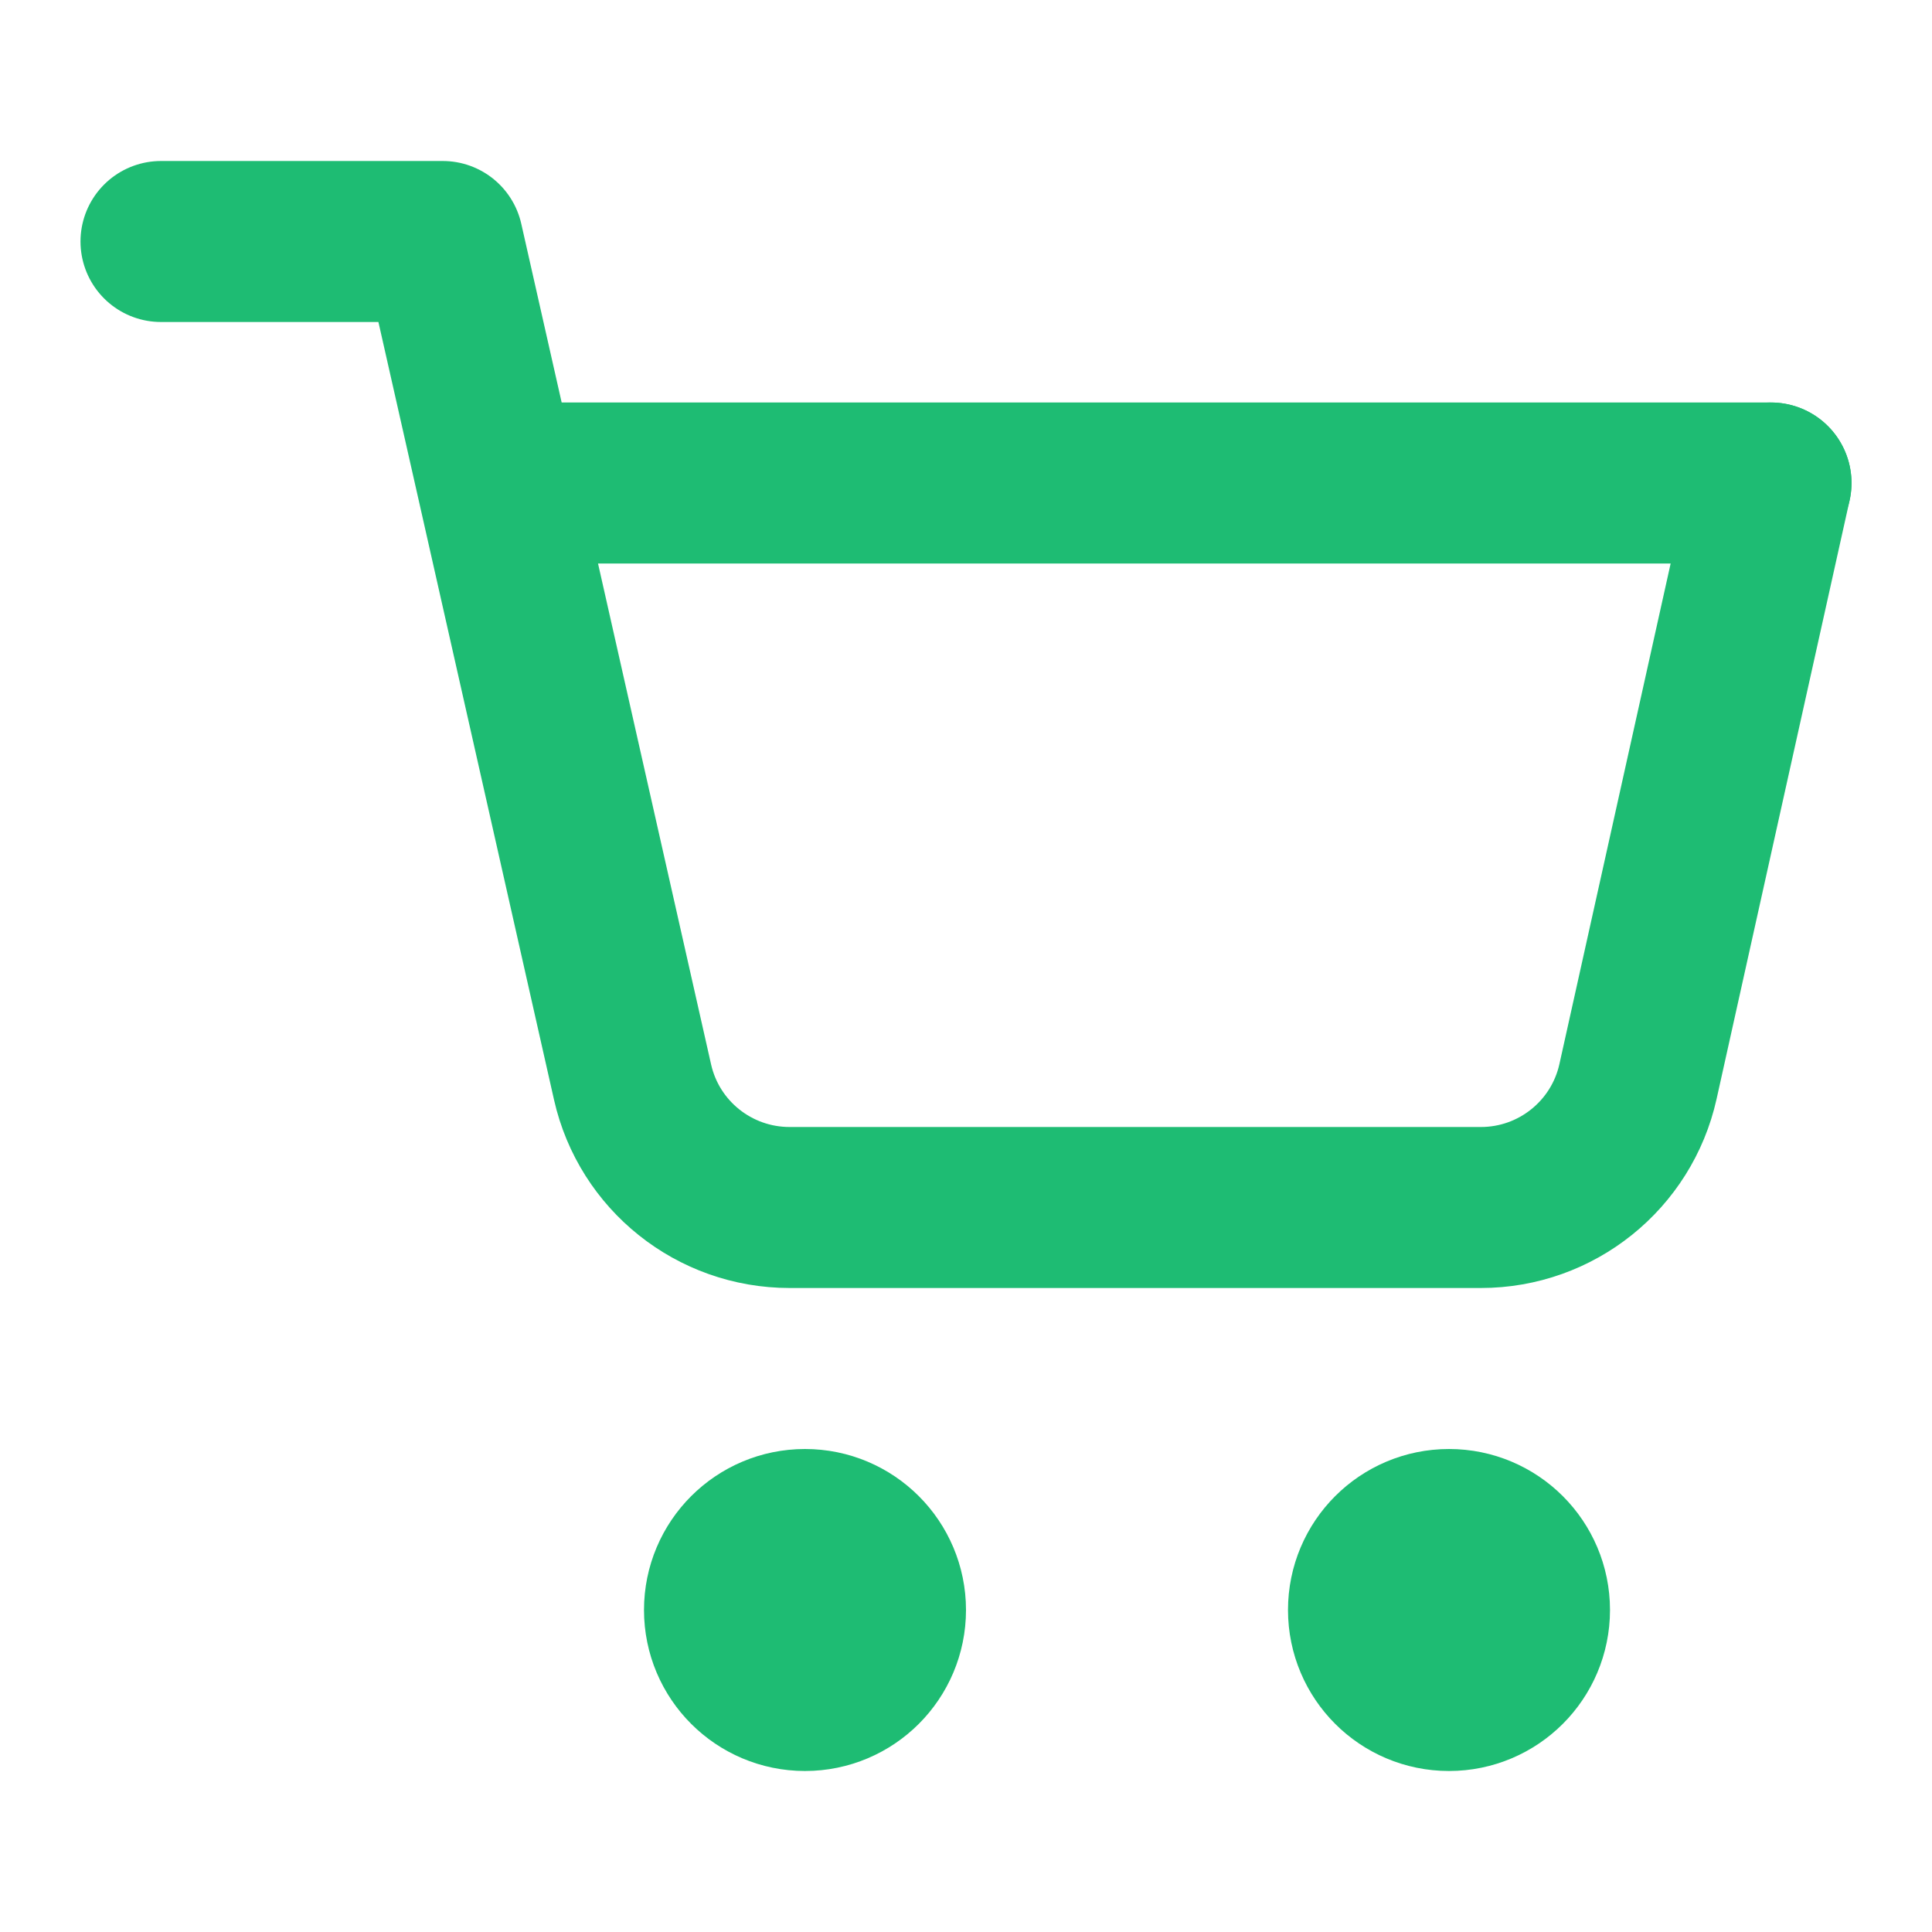
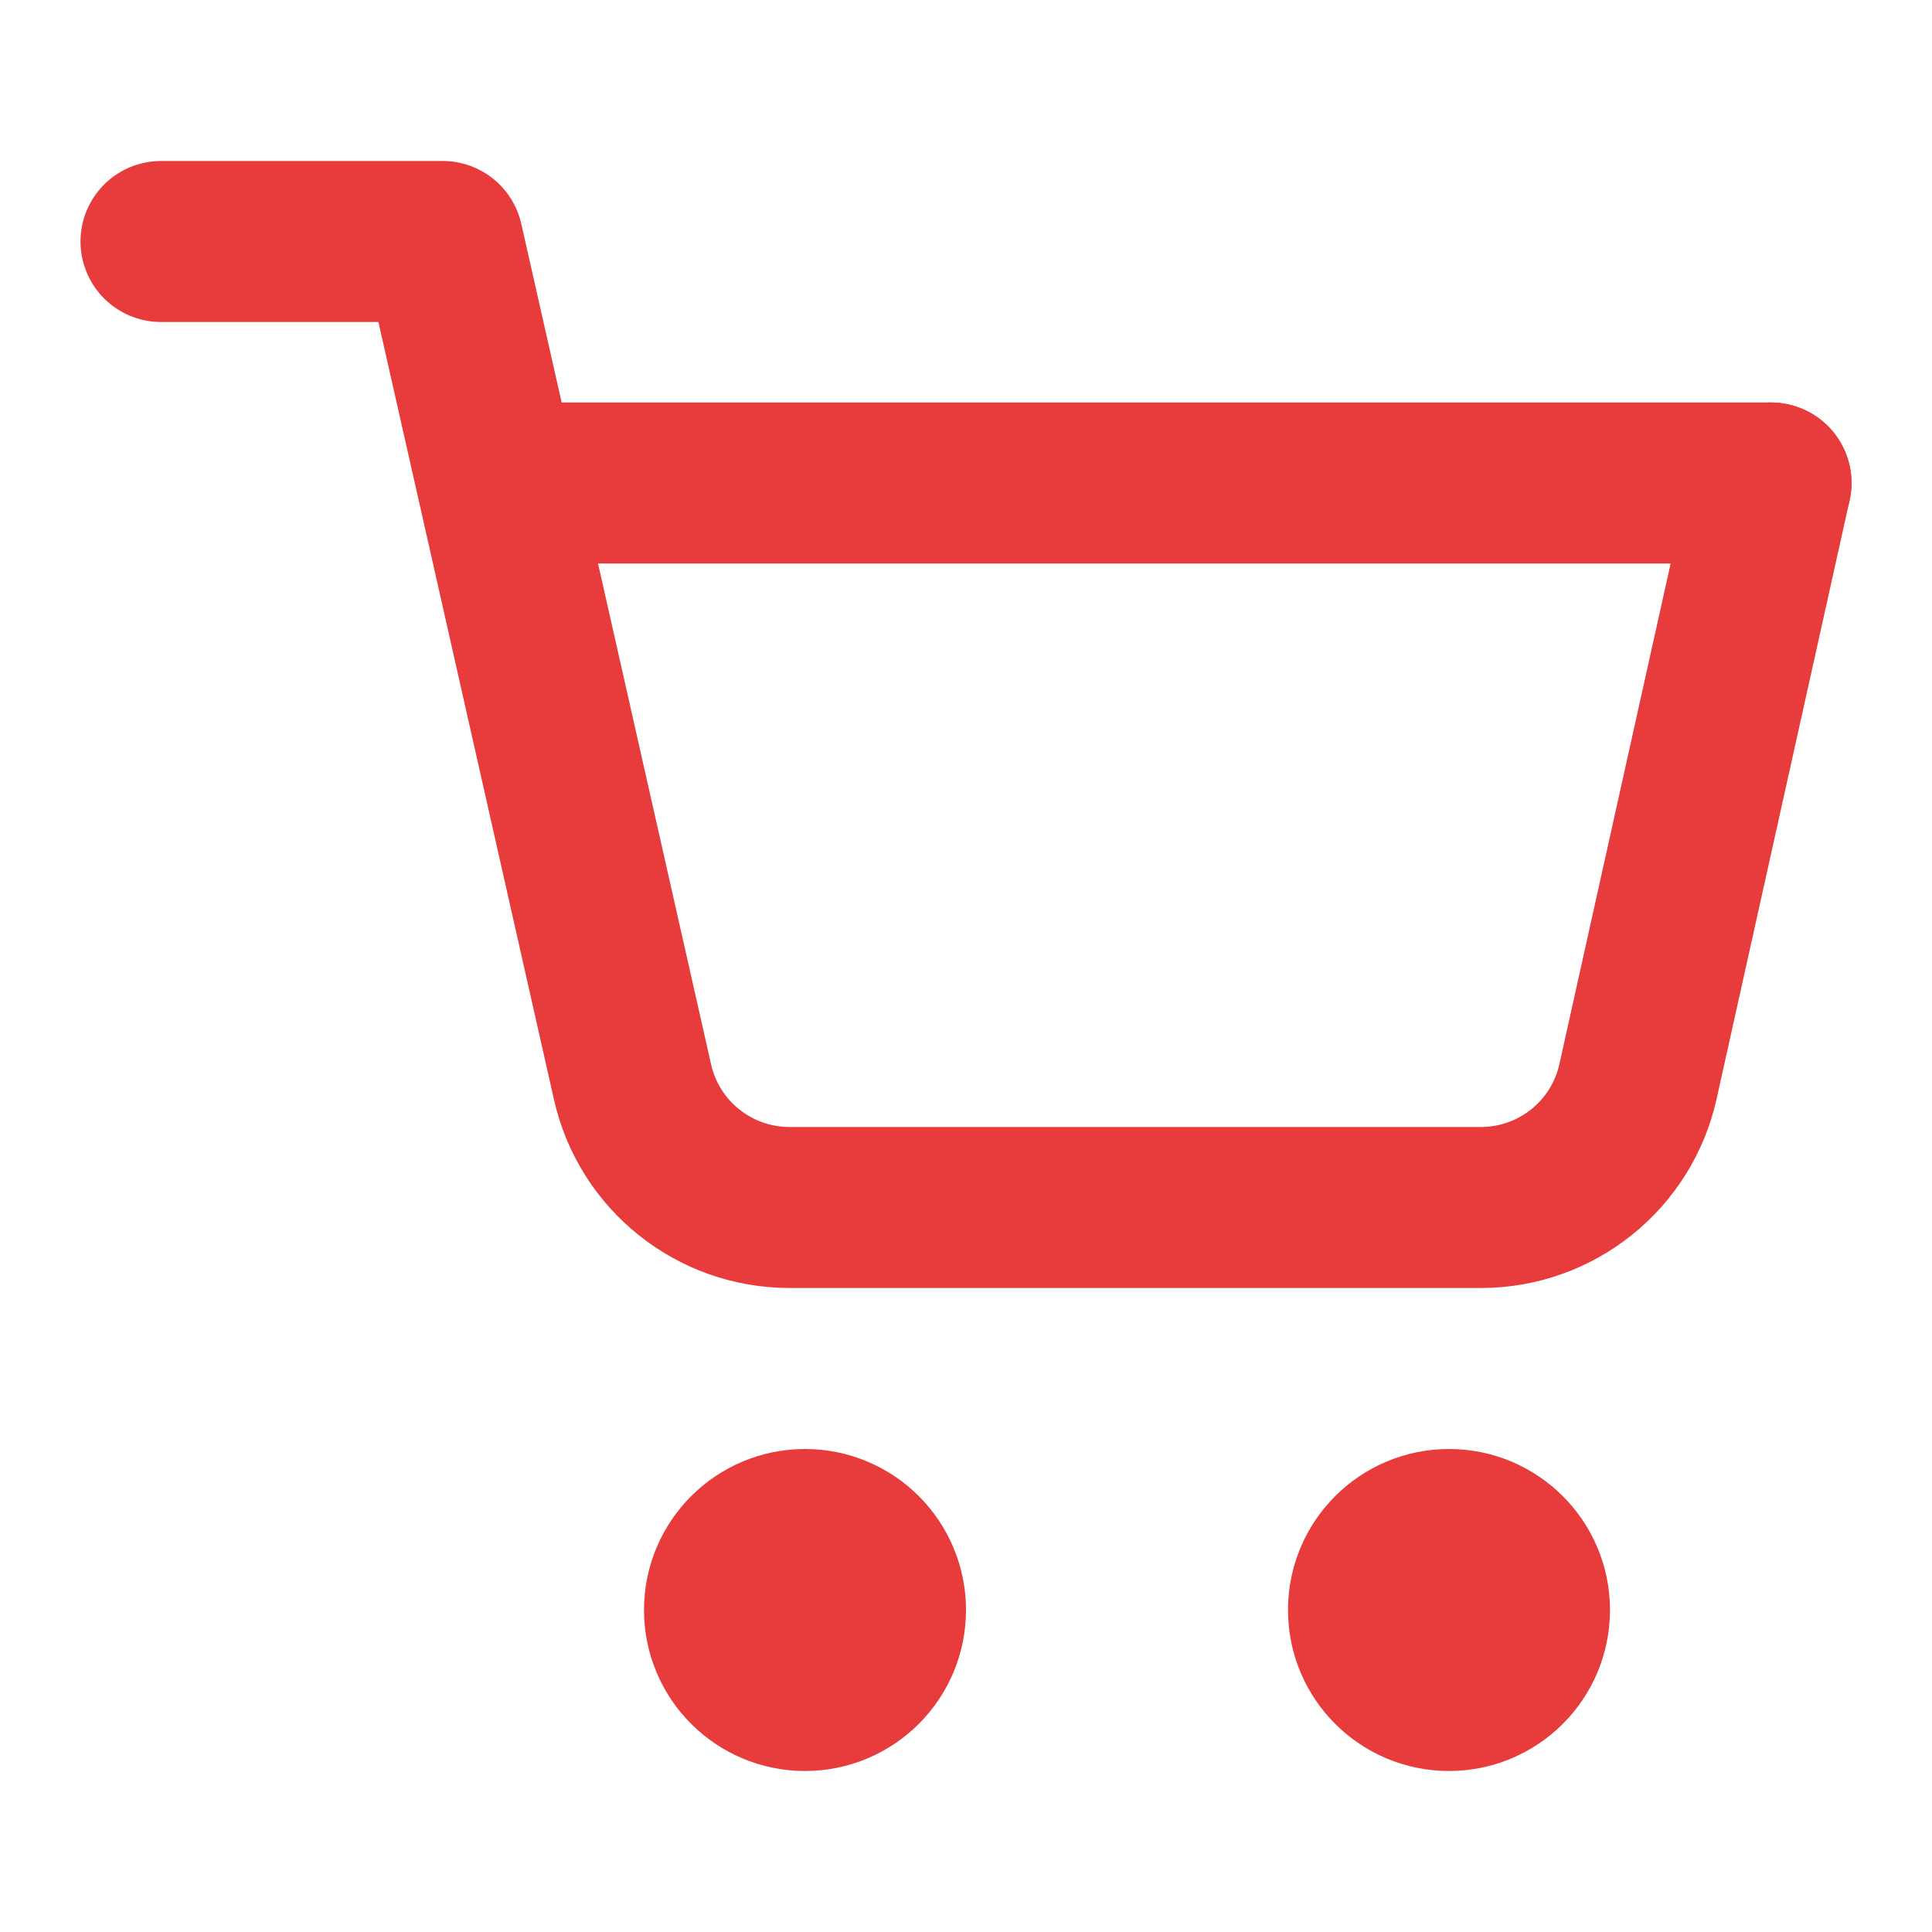
<svg xmlns="http://www.w3.org/2000/svg" width="24px" height="24px" viewBox="0 0 24 24" fill="none">
-   <circle cx="10" cy="20" r="1" stroke="#1ebc73" stroke-width="2" stroke-linecap="round" stroke-linejoin="round" />
-   <circle cx="18" cy="20" r="1" stroke="#1ebc73" stroke-width="2" stroke-linecap="round" stroke-linejoin="round" />
-   <path d="M2 3H5.5C5.5 3 5.913 4.828 6.178 6C6.706 8.341 7.432 11.556 7.858 13.443C8.064 14.354 8.874 15 9.809 15H18.396C19.333 15 20.145 14.349 20.348 13.434L22 6" stroke="#1ebc73" stroke-width="2" stroke-linecap="round" stroke-linejoin="round" />
-   <path d="M22 6H6.5" stroke="#1ebc73" stroke-width="2" stroke-linecap="round" stroke-linejoin="round" />
+   <circle cx="10" cy="20" r="1" stroke="#e83b3b" stroke-width="2" stroke-linecap="round" stroke-linejoin="round" />
+   <circle cx="18" cy="20" r="1" stroke="#e83b3b" stroke-width="2" stroke-linecap="round" stroke-linejoin="round" />
+   <path d="M2 3H5.5C5.5 3 5.913 4.828 6.178 6C6.706 8.341 7.432 11.556 7.858 13.443C8.064 14.354 8.874 15 9.809 15H18.396C19.333 15 20.145 14.349 20.348 13.434L22 6" stroke="#e83b3b" stroke-width="2" stroke-linecap="round" stroke-linejoin="round" />
+   <path d="M22 6H6.5" stroke="#e83b3b" stroke-width="2" stroke-linecap="round" stroke-linejoin="round" />
</svg>
